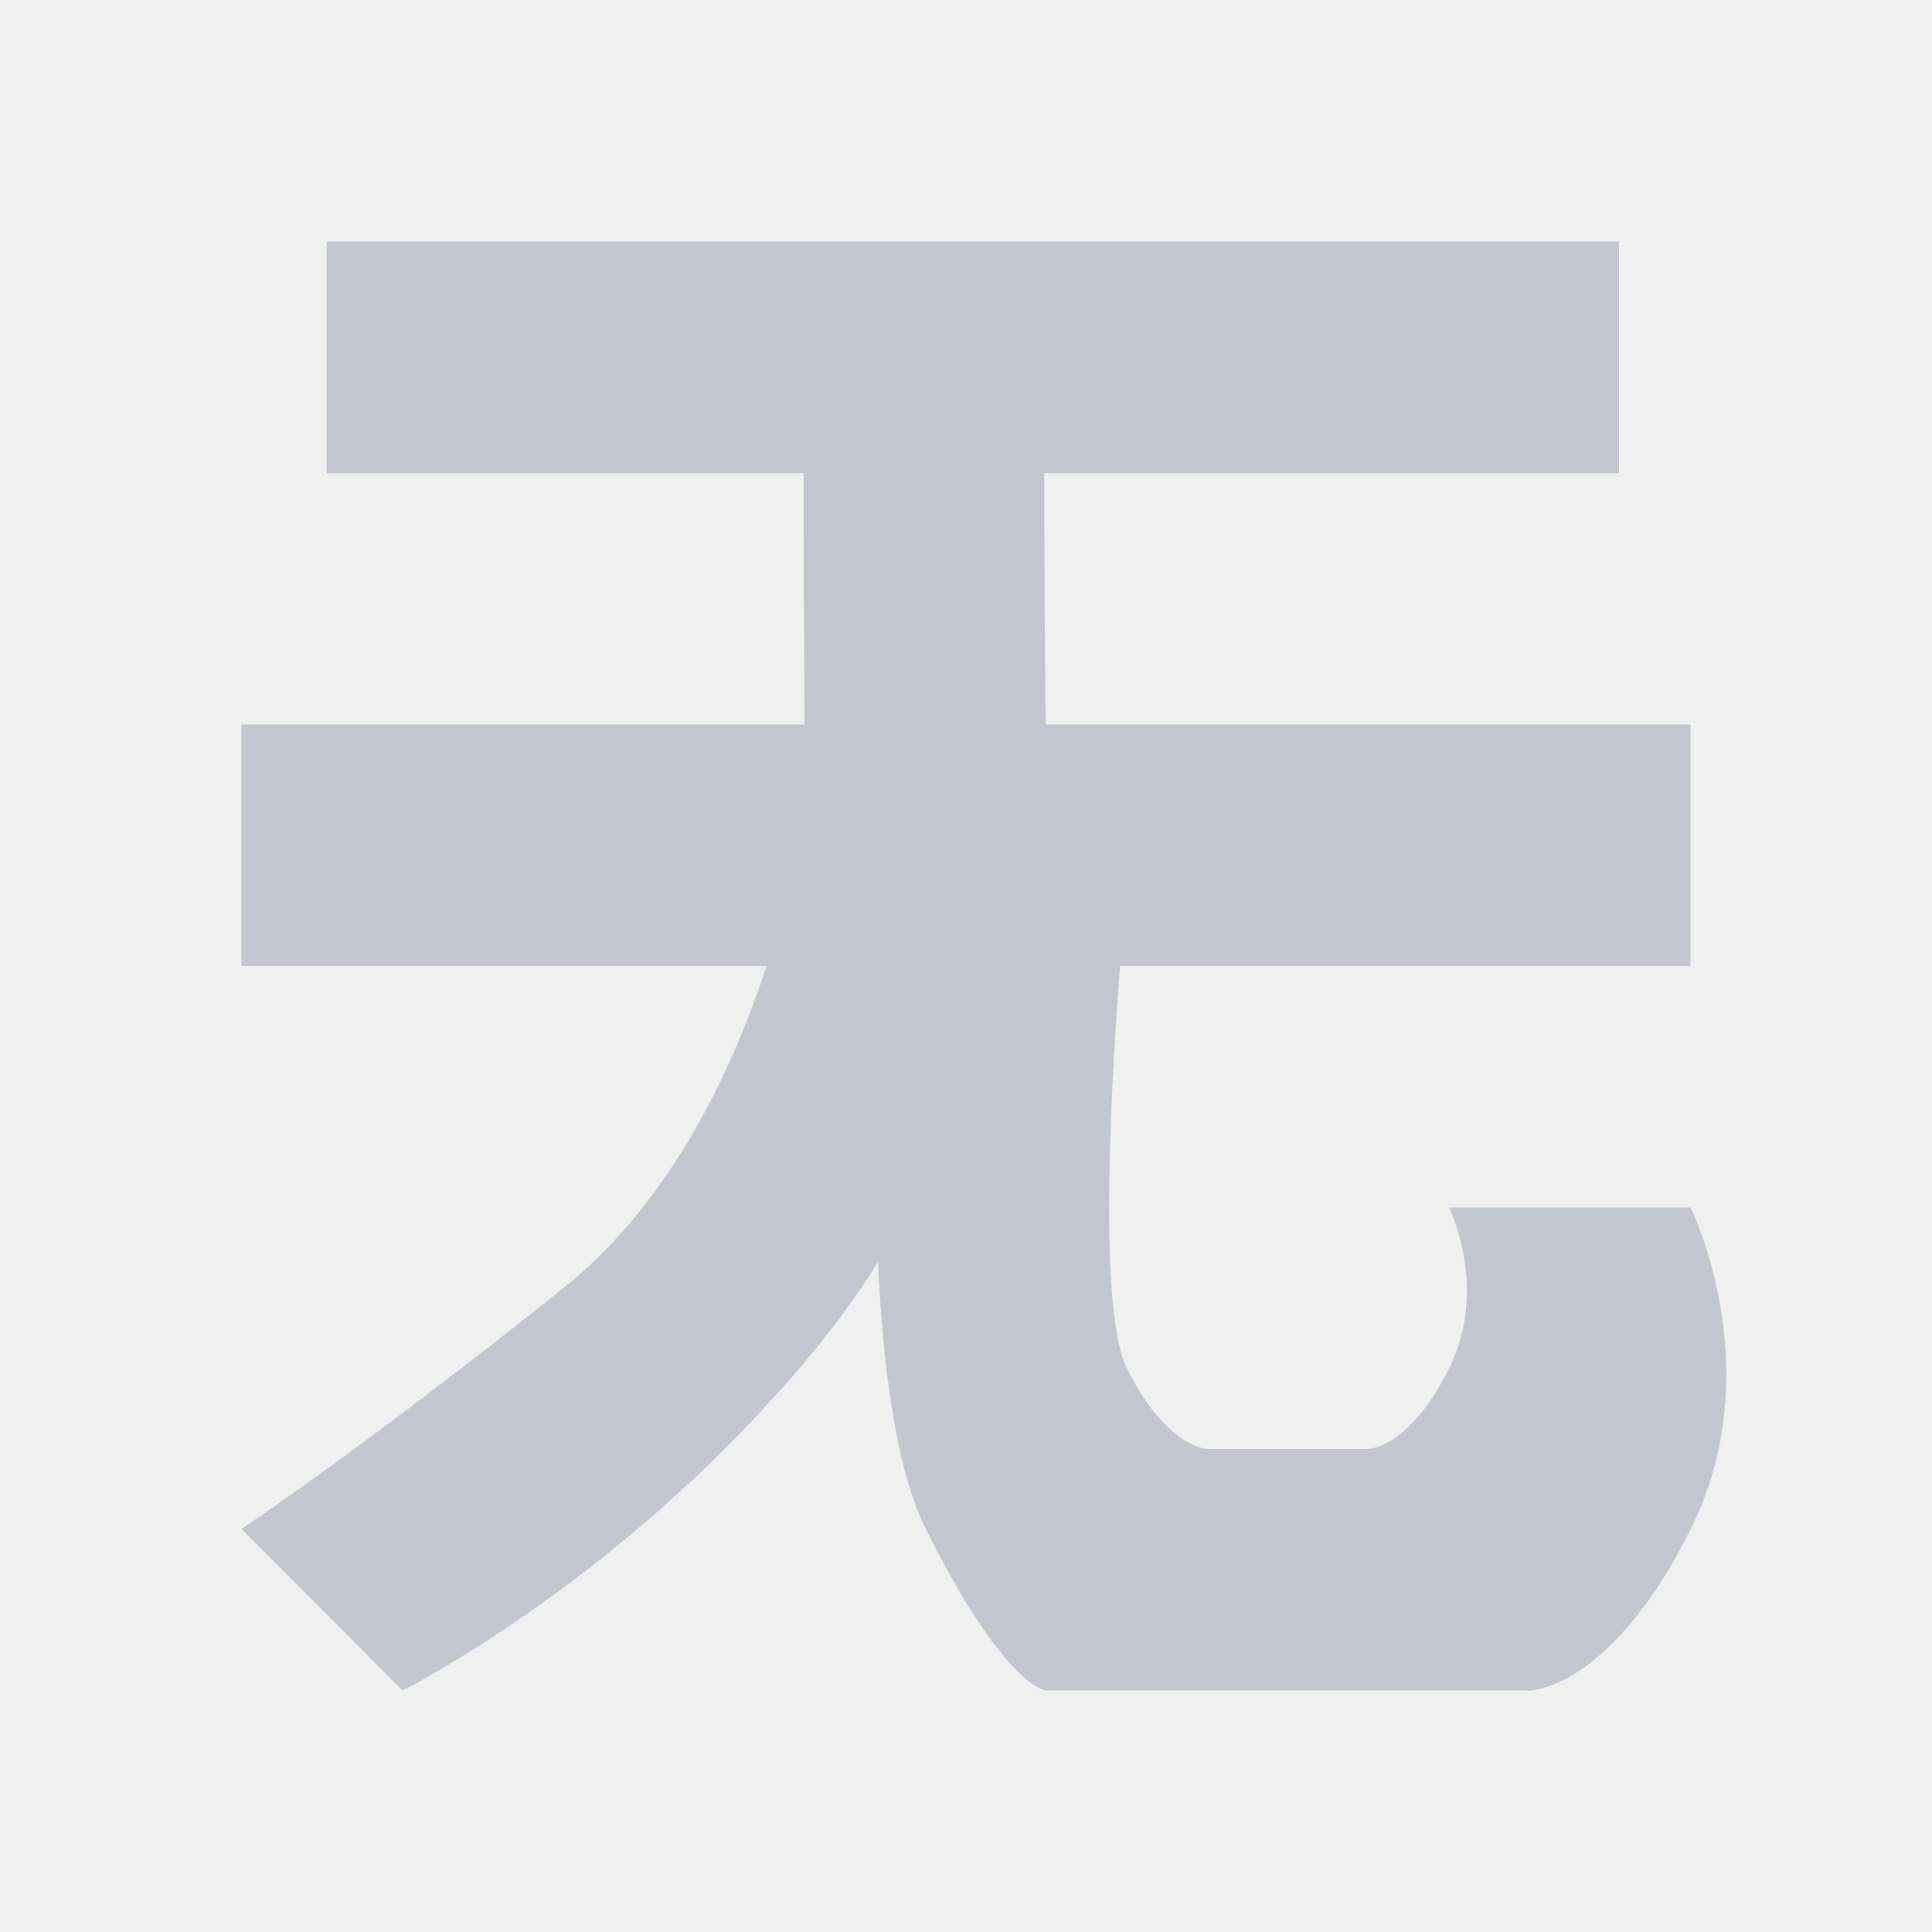
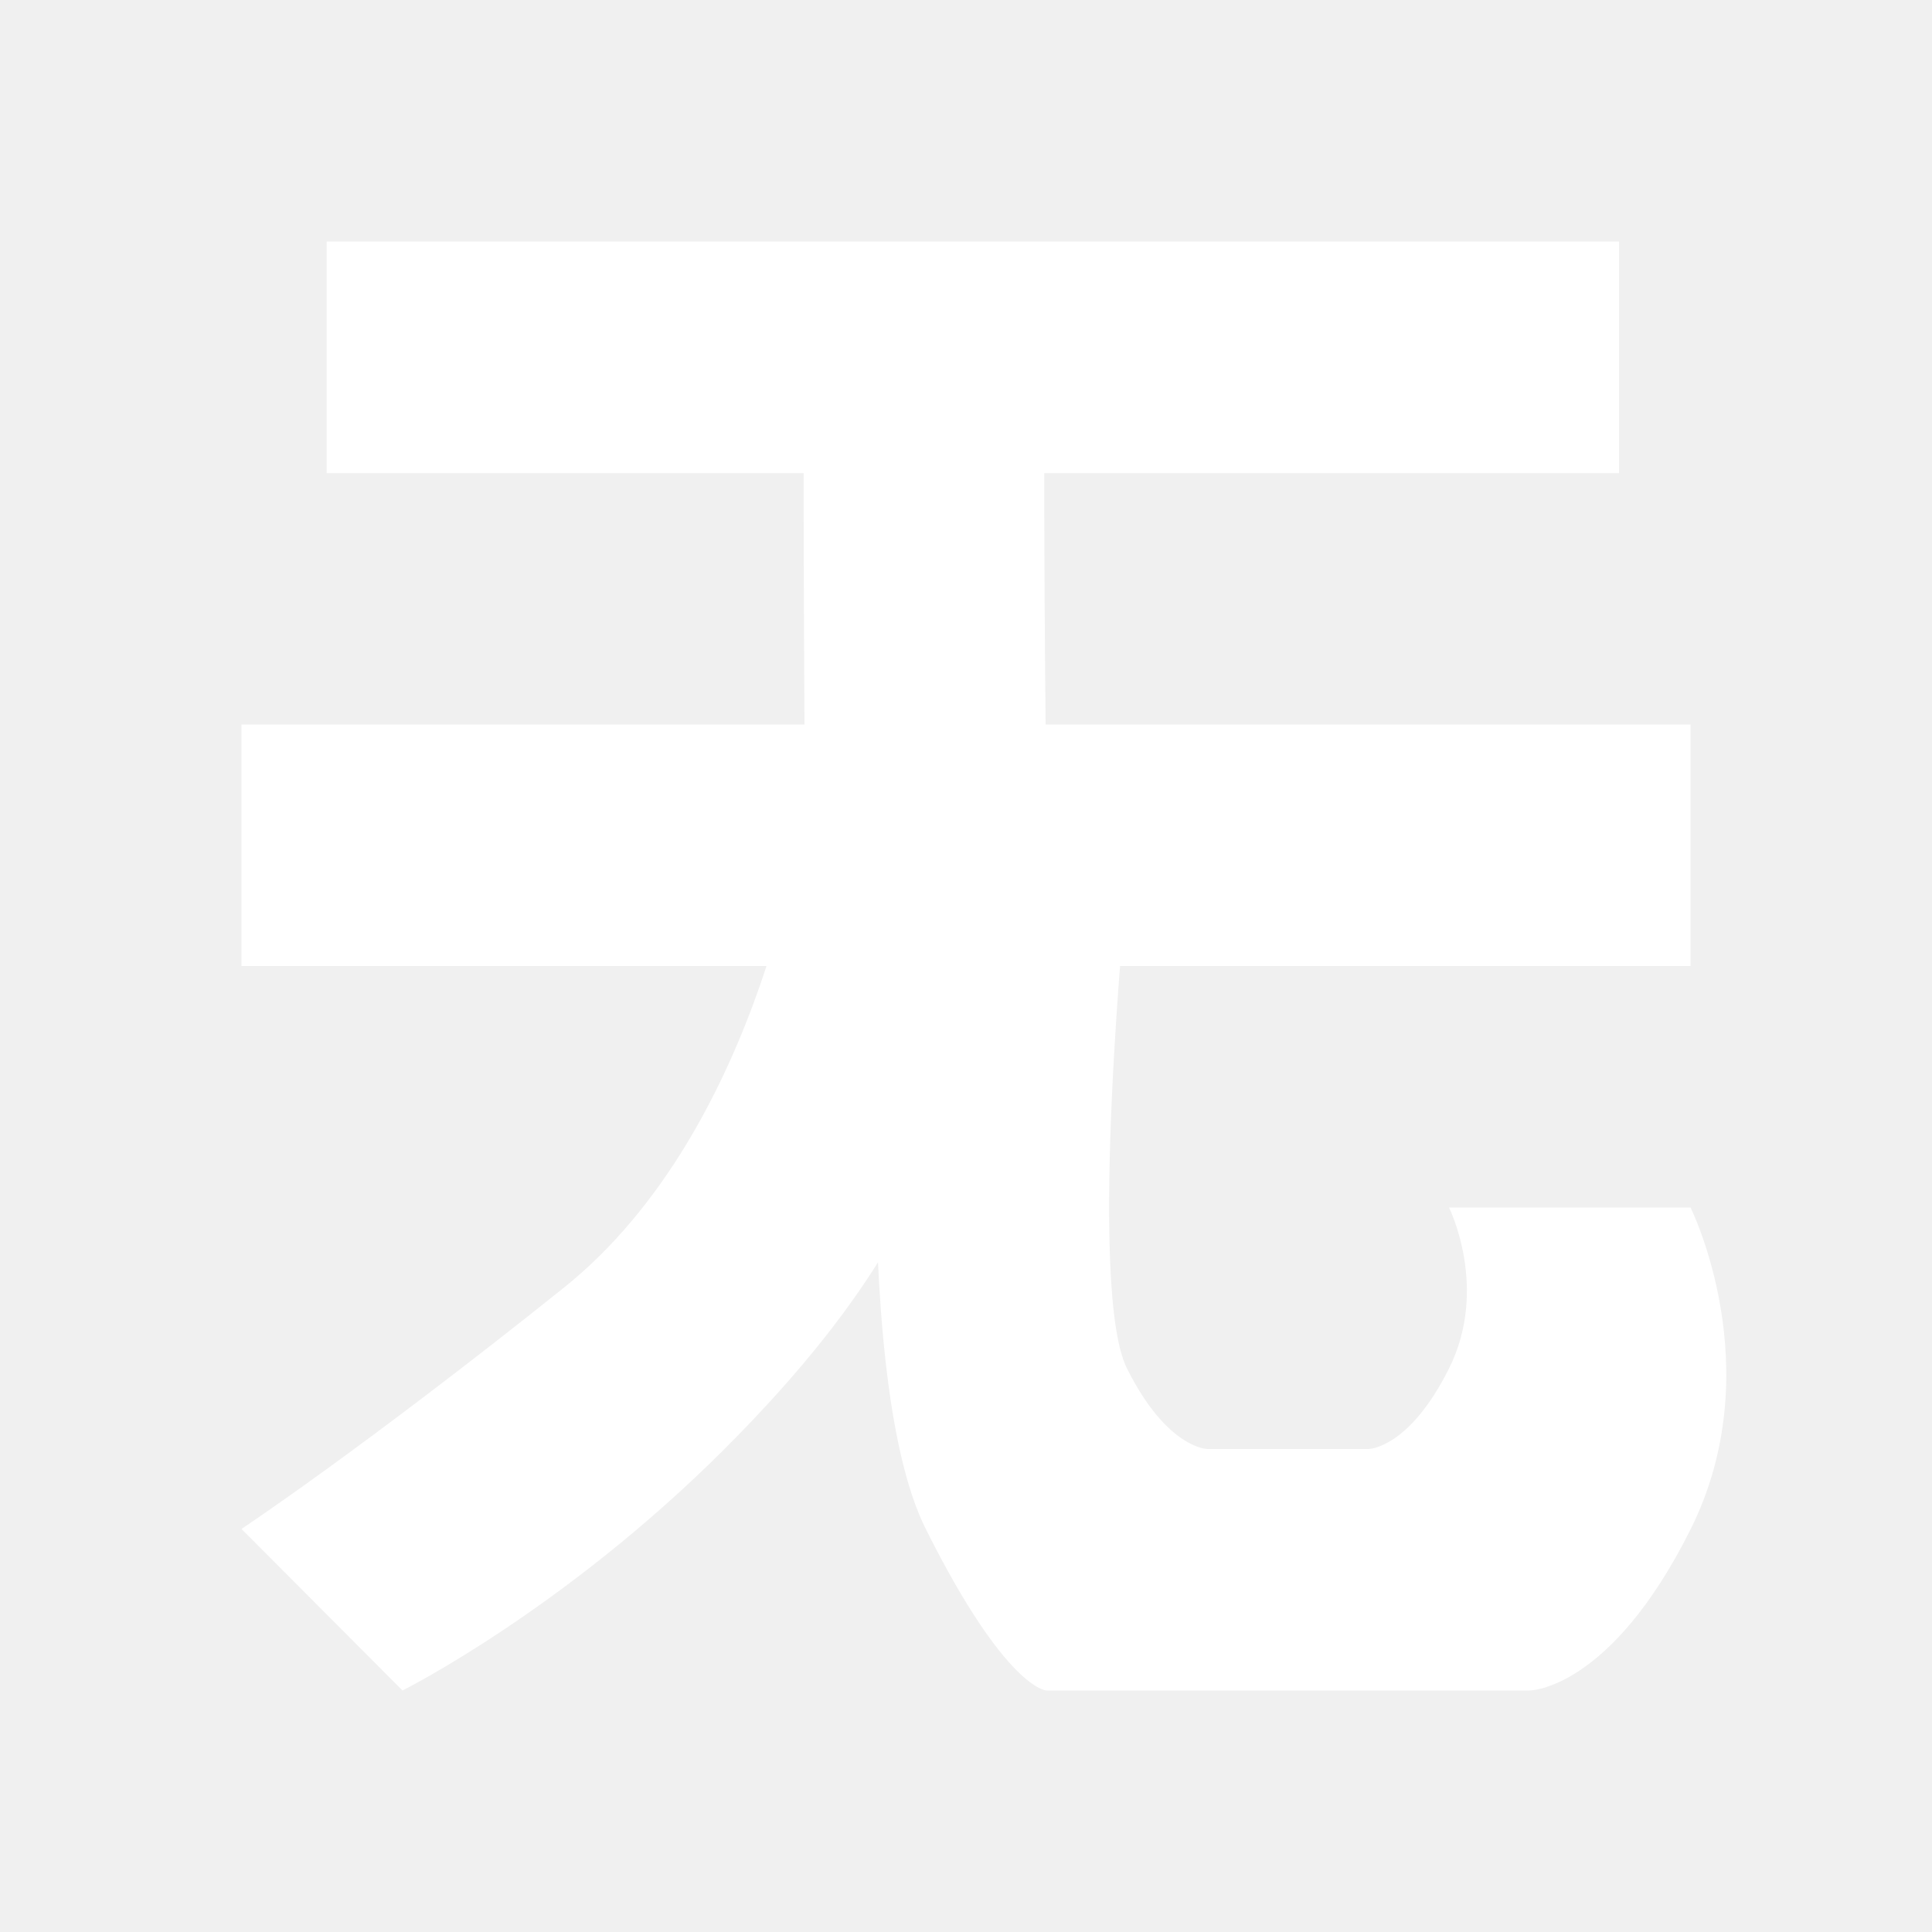
<svg xmlns="http://www.w3.org/2000/svg" width="24" height="24" viewBox="0 0 24 24" fill="none">
-   <path d="M3 9H21V12H3V9ZM4.058 3H20.112V5.878H4.058V3ZM11 11H14C14 11 13.5 16 14 17C14.5 18 15 18 15 18H17C17 18 17.5 18 18 17C18.5 16 18 15 18 15H21C21 15 22 17 21 19C20 21 19 21 19 21H13C13 21 12.5 20.993 11.5 18.993C10.5 16.993 11 11 11 11ZM10 4H13C12.937 5.081 13 10 13 10C12.836 11.054 12.173 12.723 11.821 13.723C11.468 14.71 11 16 9 18C7 20 5 21 5 21L3 18.993C3 18.993 4.5 18 7 16C9.5 14 10 10 10 10C10 10 9.962 4.932 10 4Z" fill="#C4C6CF" />
+   <path d="M3 9H21V12H3V9ZM4.058 3H20.112V5.878H4.058V3ZM11 11H14C14 11 13.5 16 14 17C14.5 18 15 18 15 18H17C17 18 17.5 18 18 17C18.5 16 18 15 18 15H21C21 15 22 17 21 19C20 21 19 21 19 21H13C13 21 12.5 20.993 11.5 18.993C10.5 16.993 11 11 11 11ZM10 4H13C12.937 5.081 13 10 13 10C12.836 11.054 12.173 12.723 11.821 13.723C11.468 14.71 11 16 9 18C7 20 5 21 5 21L3 18.993C3 18.993 4.5 18 7 16C9.5 14 10 10 10 10C10 10 9.962 4.932 10 4Z" fill="#fff" />
</svg>
